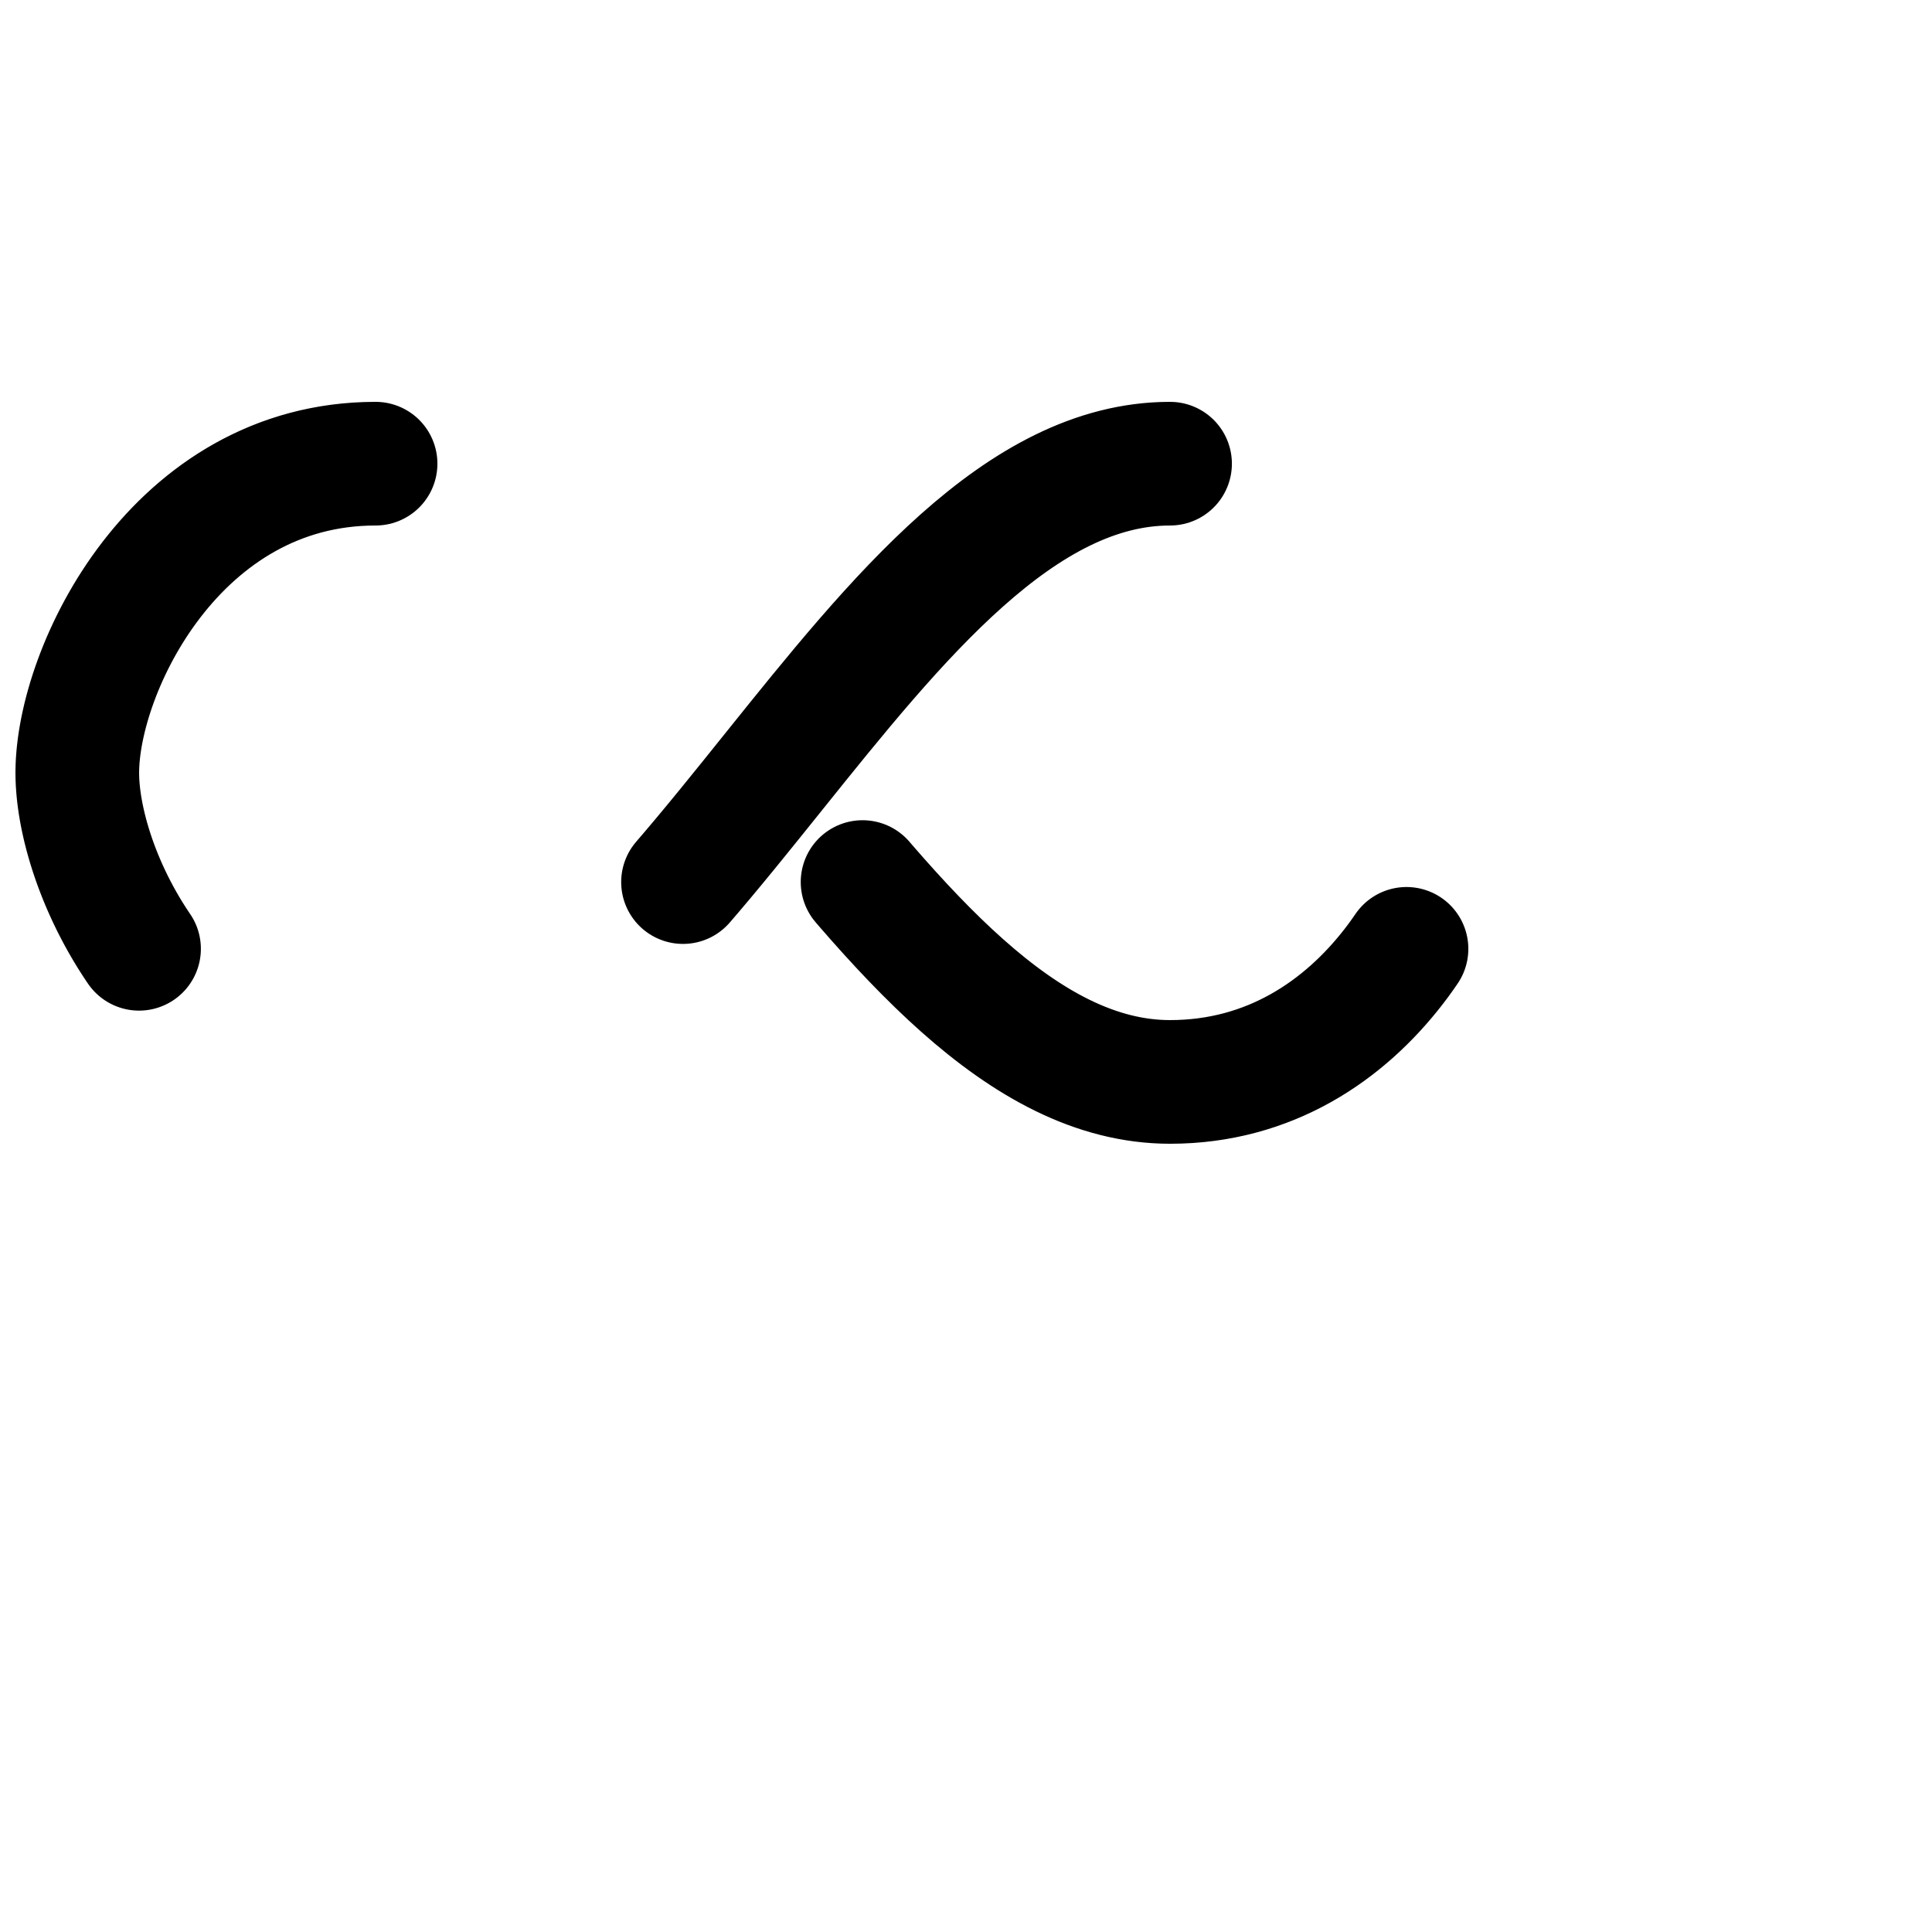
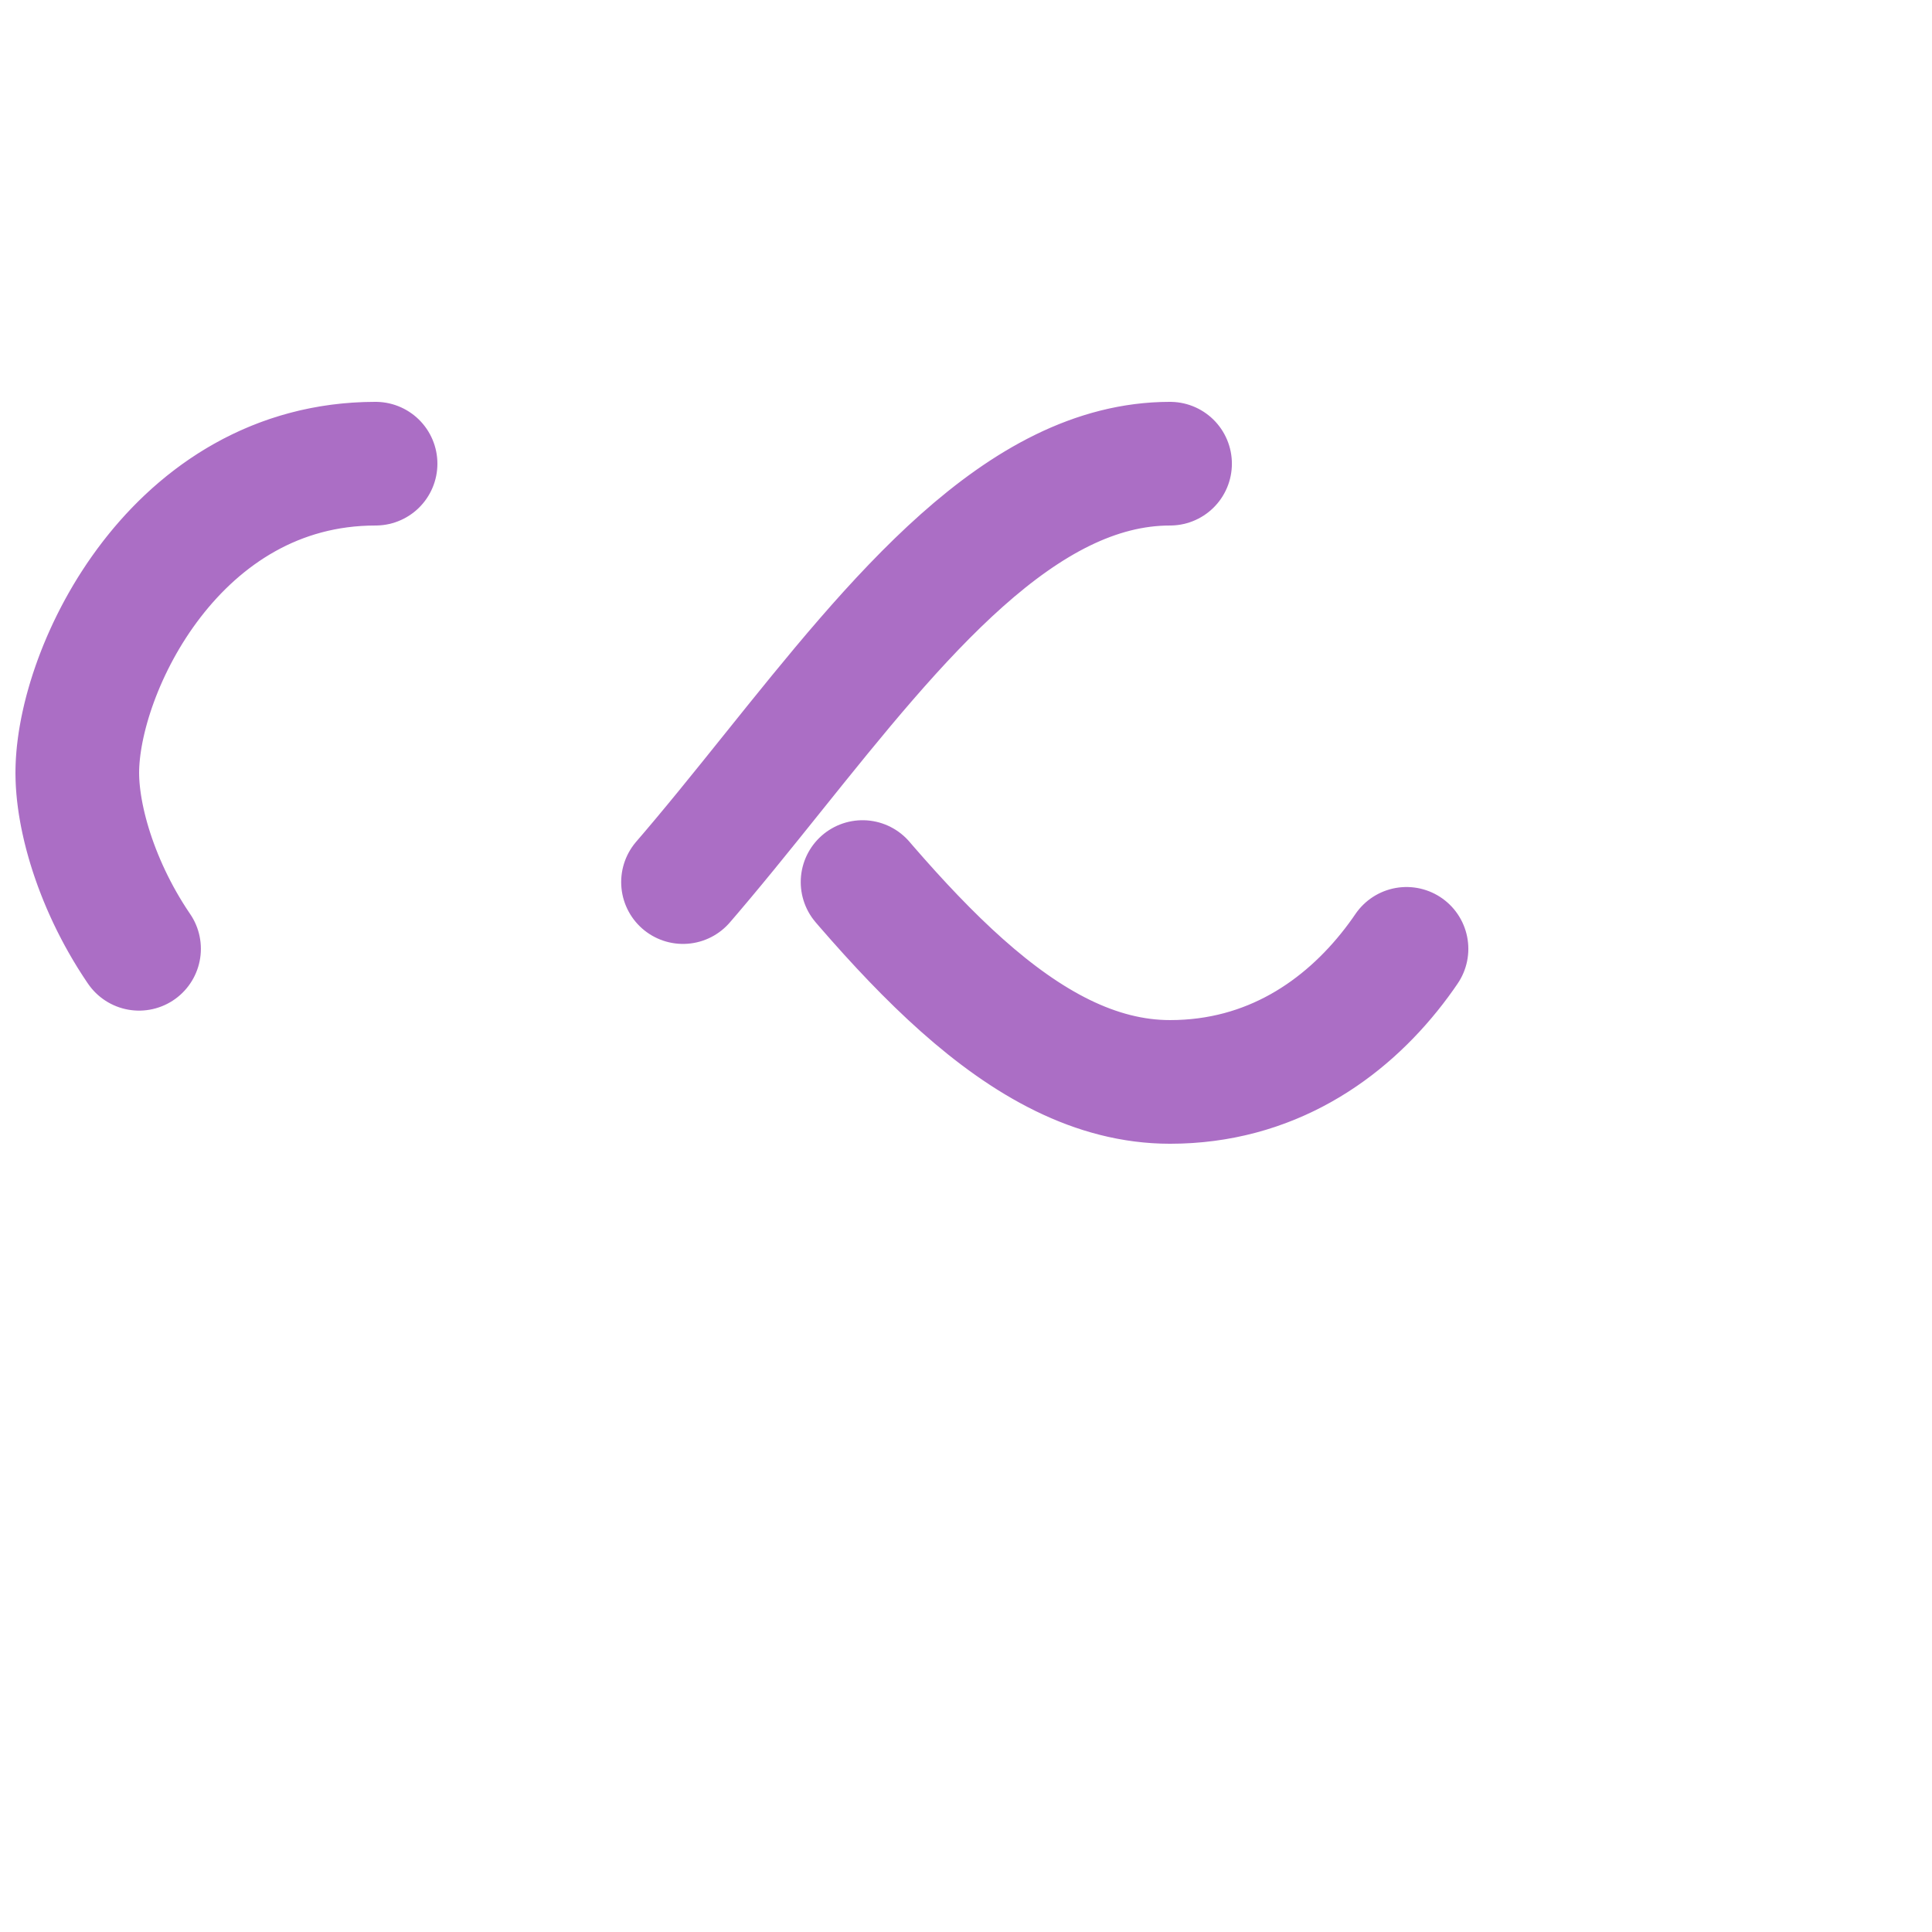
<svg xmlns="http://www.w3.org/2000/svg" style="margin: auto; background: rgb(255, 255, 255); display: block; shape-rendering: auto;" width="327px" height="327px" viewBox="0 0 100 100" preserveAspectRatio="xMidYMid">
-   <path fill="none" stroke="#000000" stroke-width="8" stroke-dasharray="42.765 42.765" d="M24.3 30C11.4 30 5 43.3 5 50s6.4 20 19.3 20c19.3 0 32.1-40 51.4-40 C88.6 30 95 43.3 95 50s-6.4 20-19.3 20C56.4 70 43.6 30 24.3 30z" stroke-linecap="round" style="transform:scale(0.8);transform-origin:50px 50px">
+   <path fill="none" stroke="#ab6ec5" stroke-width="8" stroke-dasharray="42.765 42.765" d="M24.3 30C11.4 30 5 43.3 5 50s6.4 20 19.3 20c19.3 0 32.1-40 51.4-40 C88.6 30 95 43.3 95 50s-6.4 20-19.3 20C56.4 70 43.6 30 24.3 30z" stroke-linecap="round" style="transform:scale(0.8);transform-origin:50px 50px">
    <animate attributeName="stroke-dashoffset" repeatCount="indefinite" dur="1.111s" keyTimes="0;1" values="0;256.589" />
  </path>
</svg>
